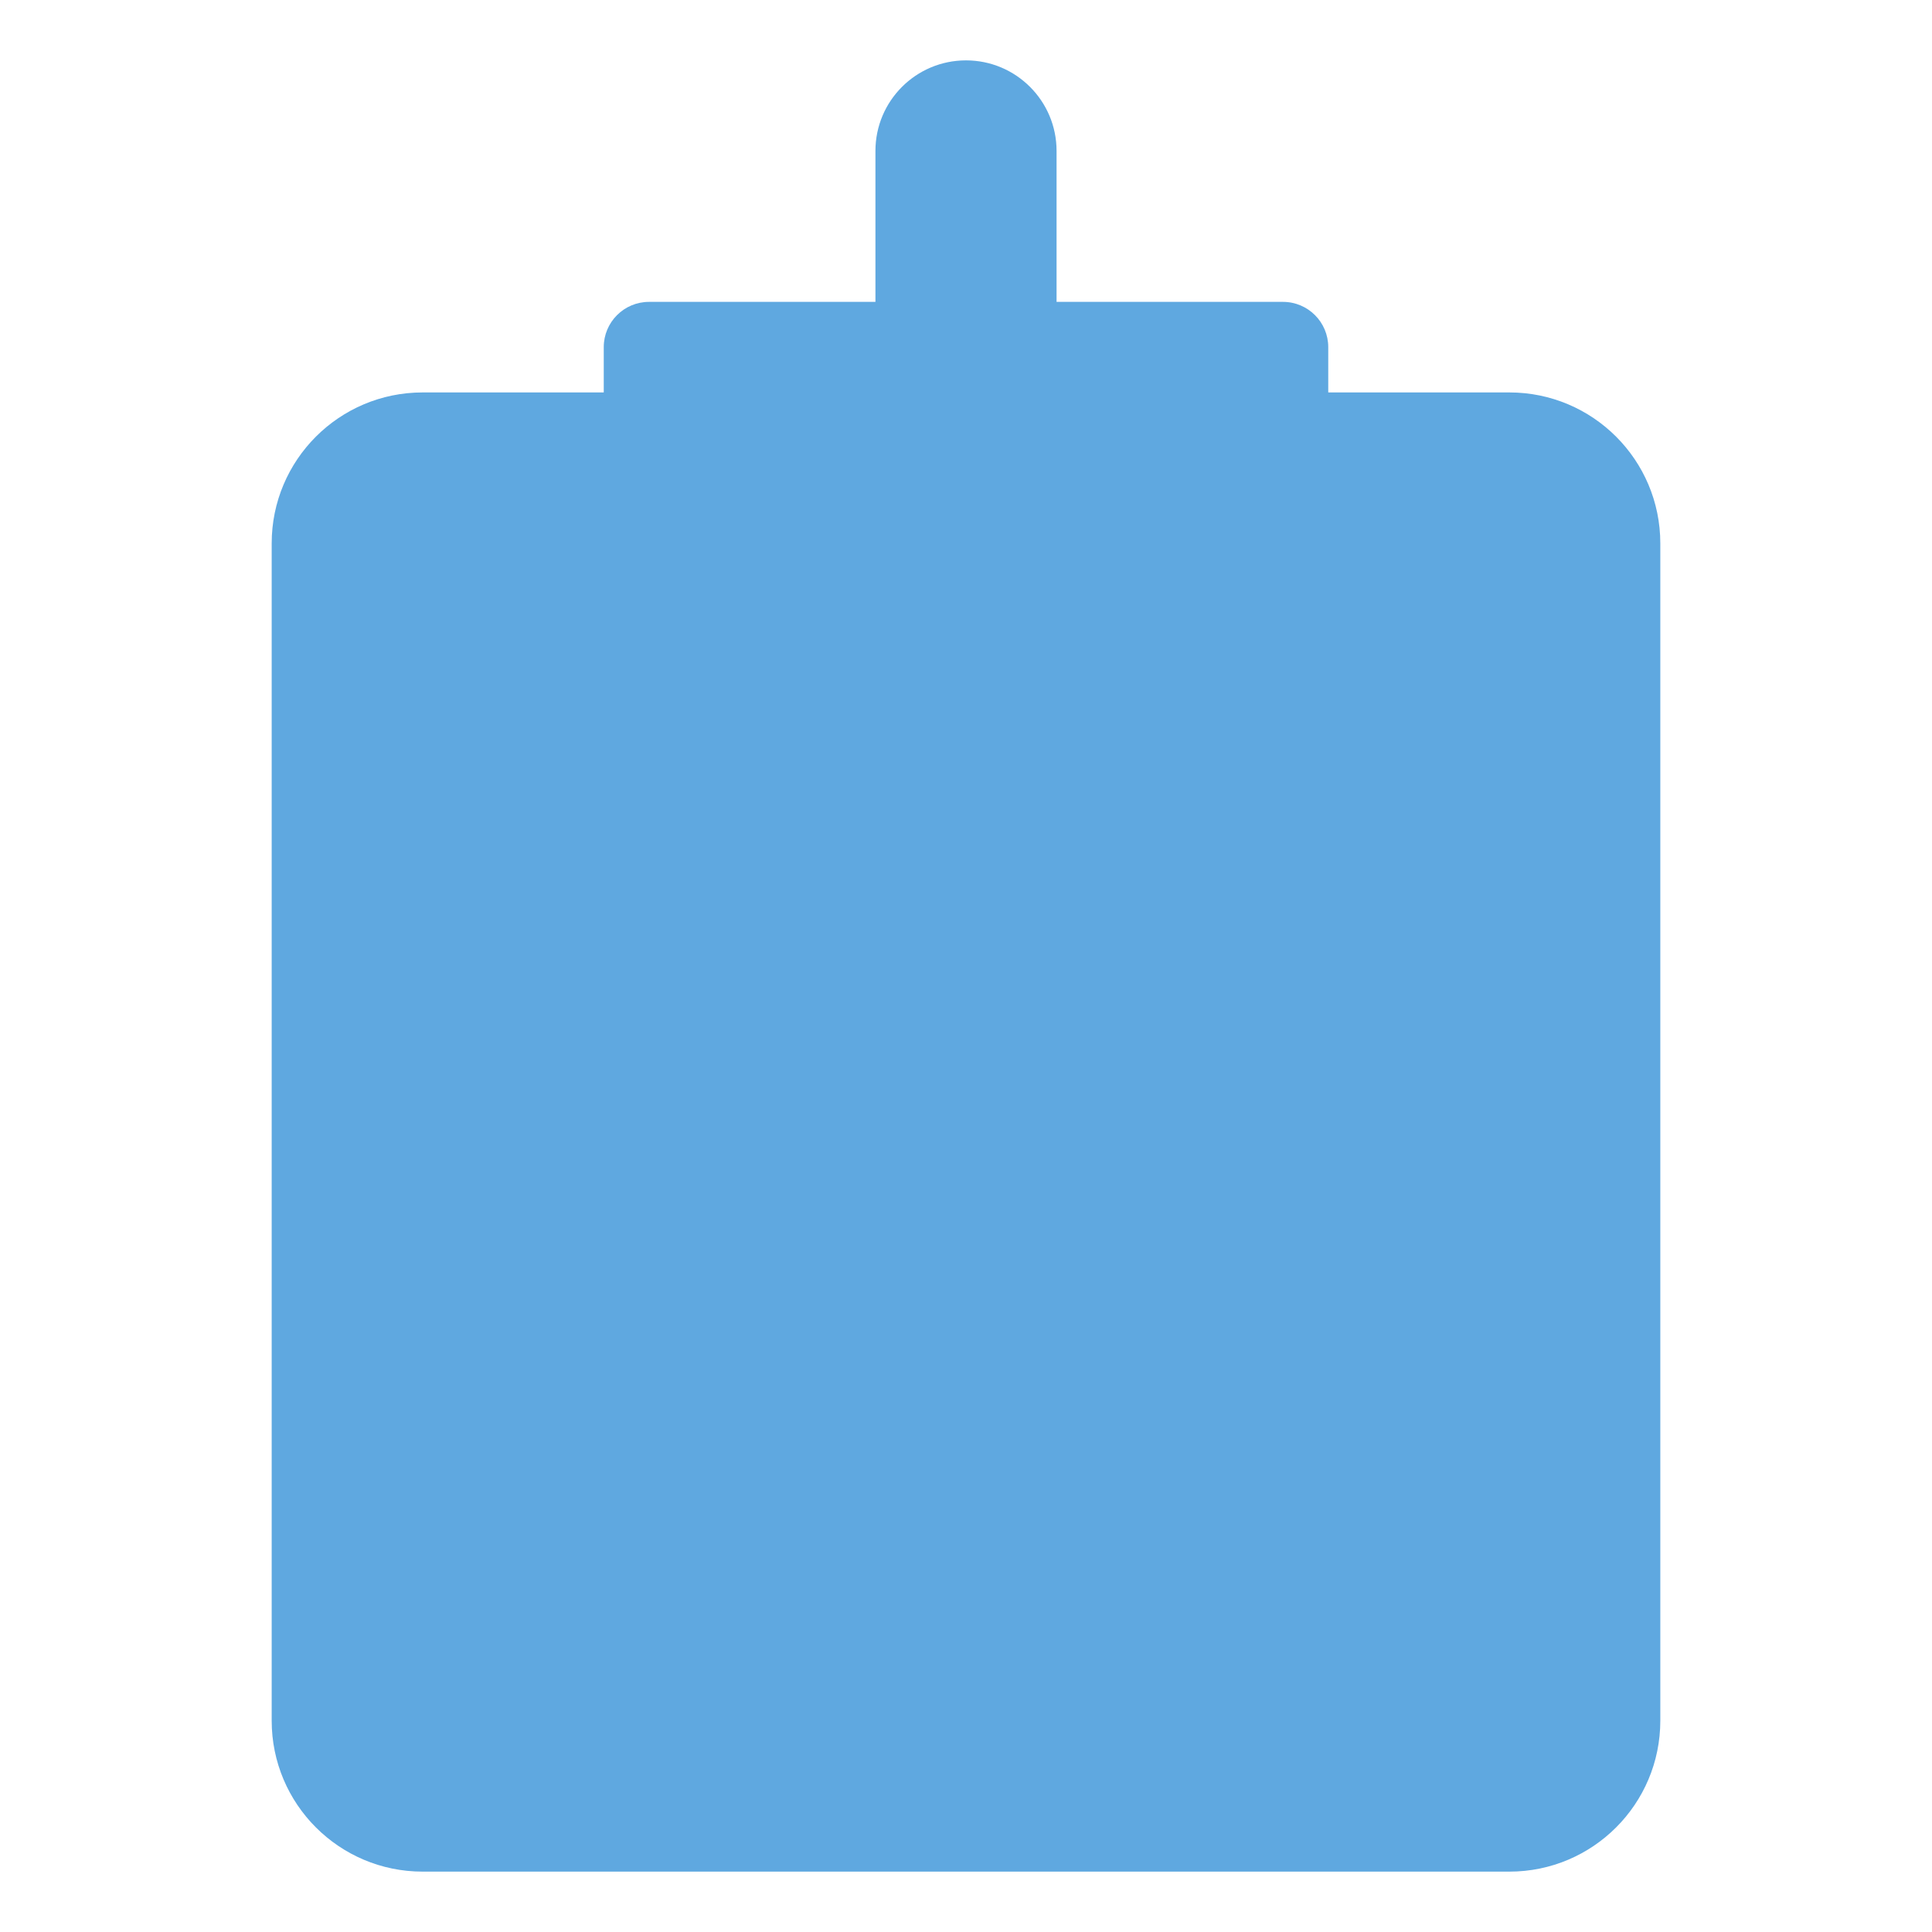
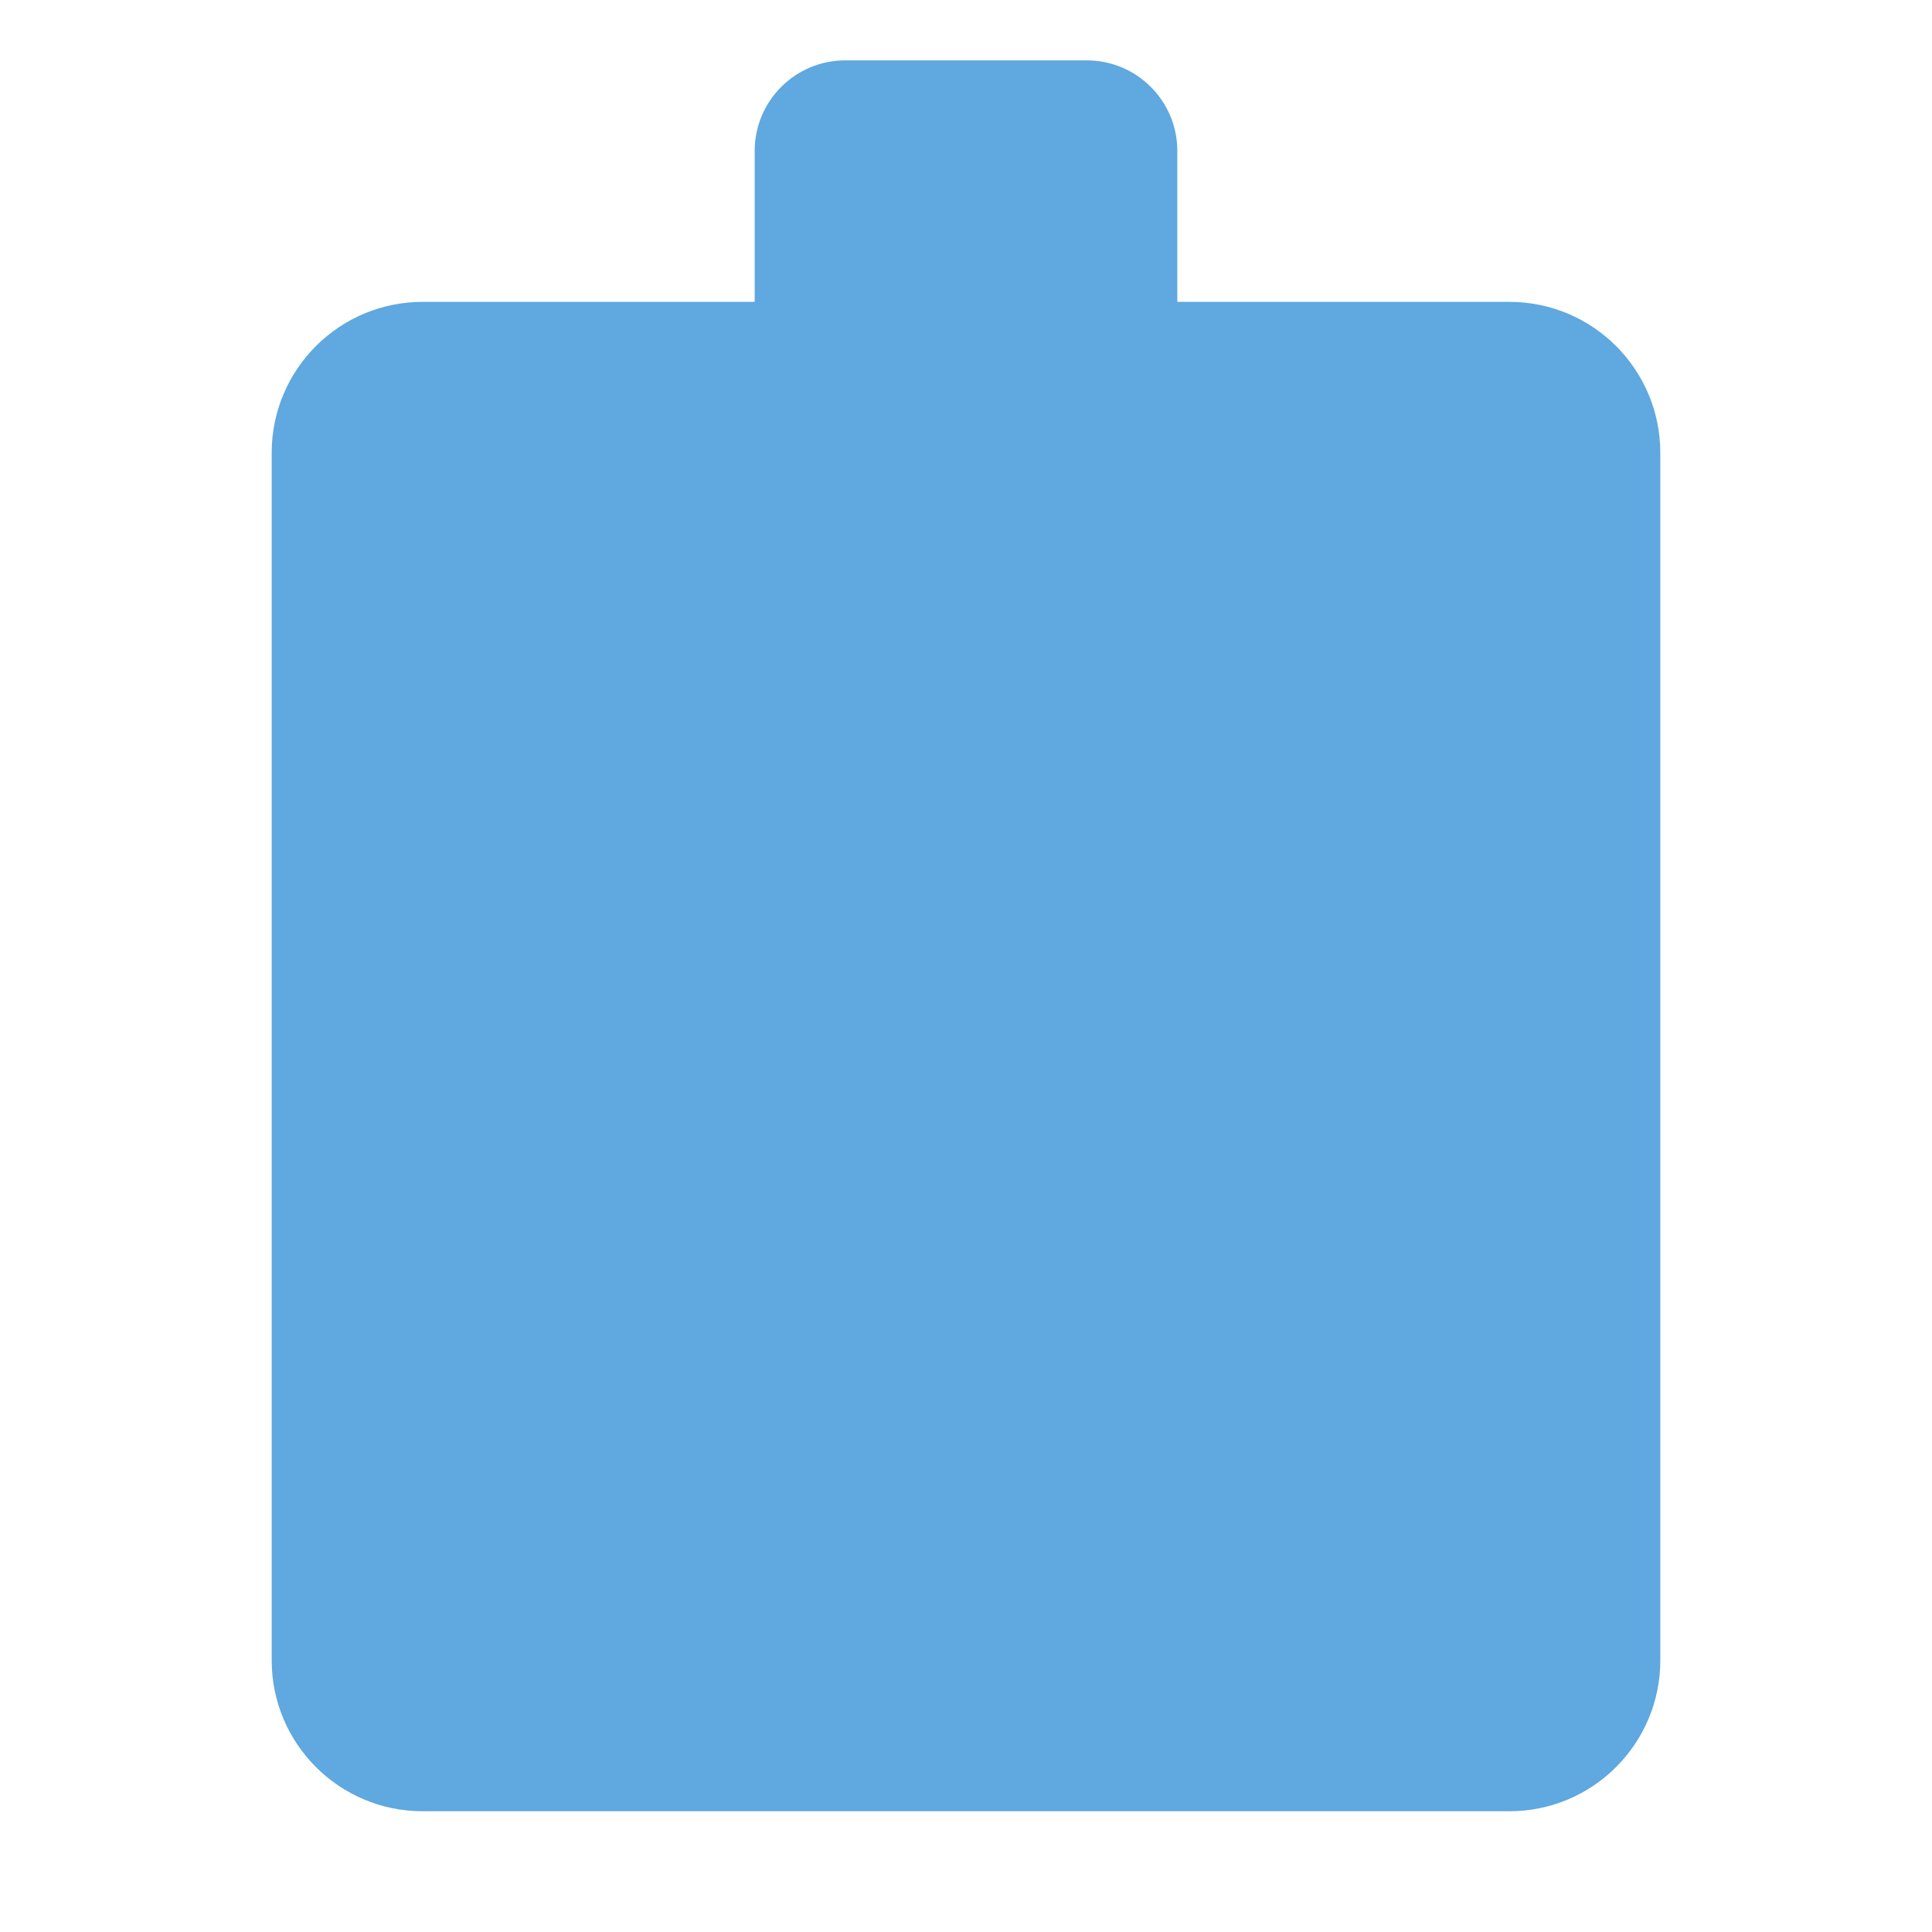
<svg xmlns="http://www.w3.org/2000/svg" viewBox="0 0 128 128">
-   <rect x="18" y="26" width="92" height="98" rx="10" fill="#5fa8e0" />
-   <rect x="40" y="20" width="48" height="14" rx="3" fill="#5fa8e0" />
-   <rect x="58" y="4" width="12" height="32" rx="6" fill="#5fa8e0" />
+   <rect x="18" y="20" width="92" height="100" rx="10" fill="#5fa8e0" />
+   <rect x="50" y="4" width="28" height="22" rx="6" fill="#5fa8e0" />
</svg>
